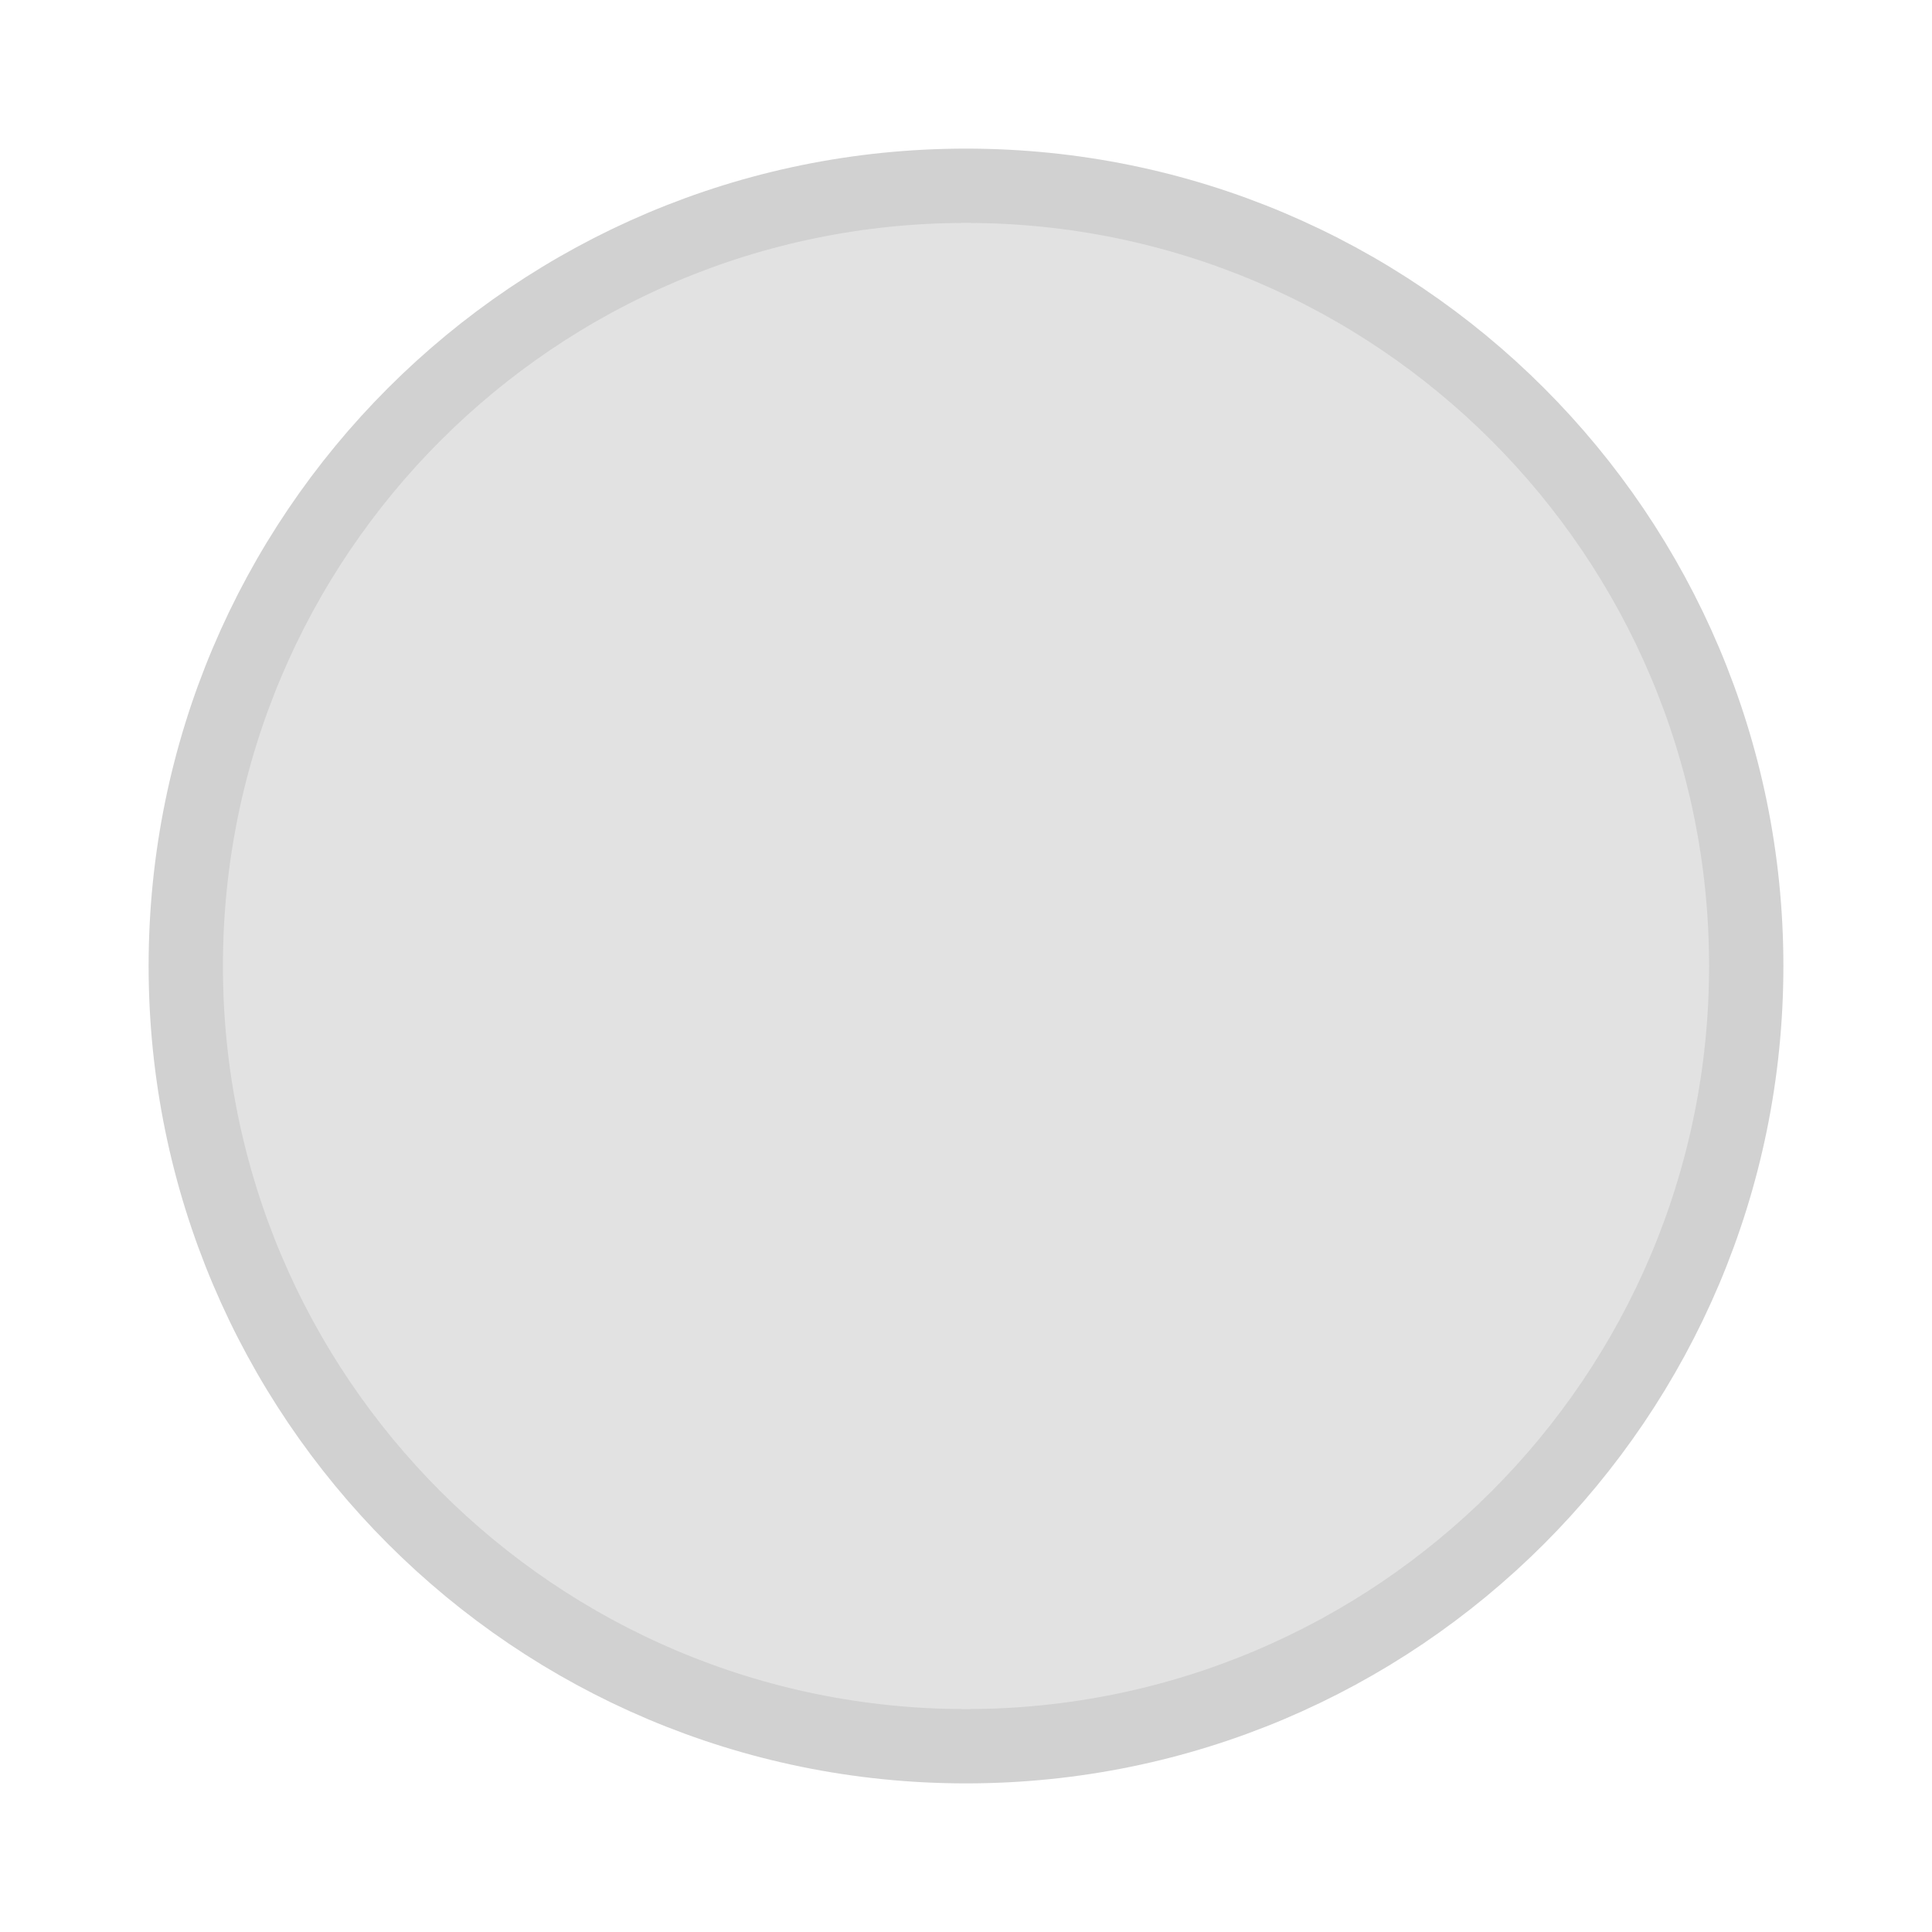
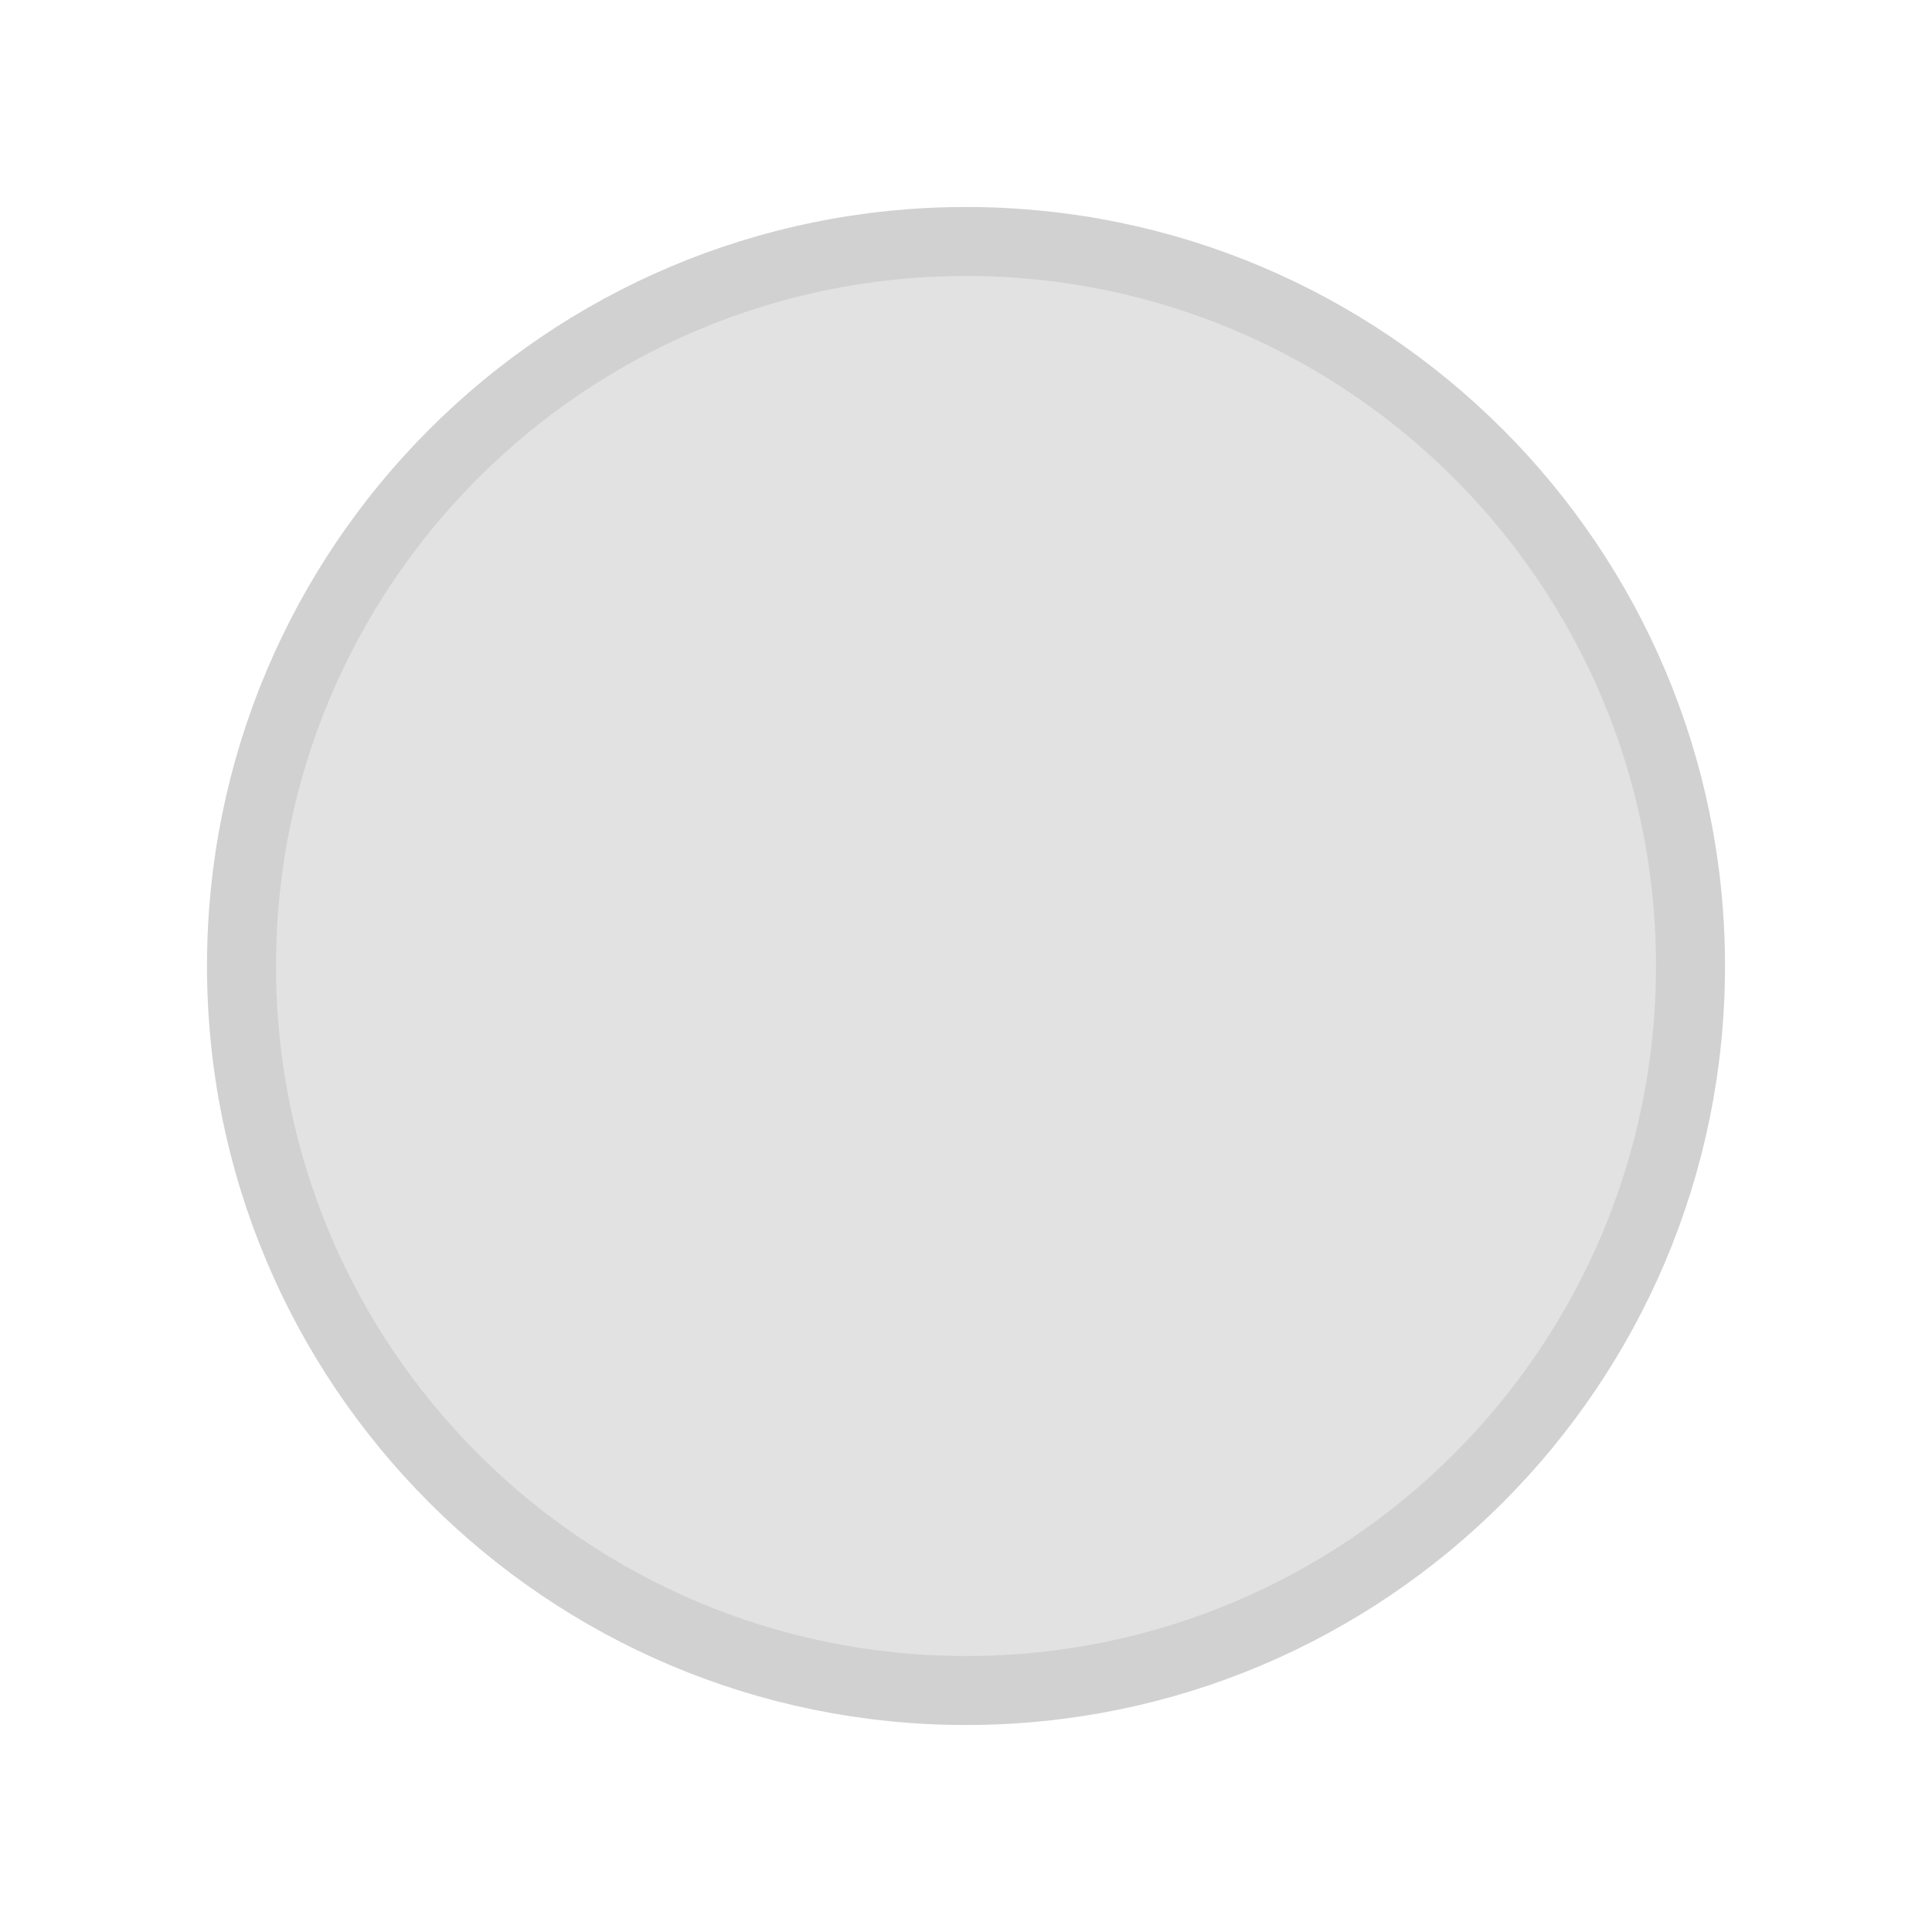
- <svg xmlns="http://www.w3.org/2000/svg" version="1.1" id="Layer_1" x="0px" y="0px" width="26px" height="26px" viewBox="0 0 26 26" enable-background="new 0 0 26 26" xml:space="preserve">
+ <svg xmlns="http://www.w3.org/2000/svg" version="1.1" id="Layer_1" x="0px" y="0px" width="28px" height="28px" viewBox="0 0 28 28" enable-background="new 0 0 28 28" xml:space="preserve">
  <g>
-     <circle fill="#E2E2E2" cx="13" cy="13" r="10.5" stroke="#D1D1D1" />
+     <circle fill="#E2E2E2" cx="14" cy="14" r="10.5" stroke="#D1D1D1" />
  </g>
</svg>
